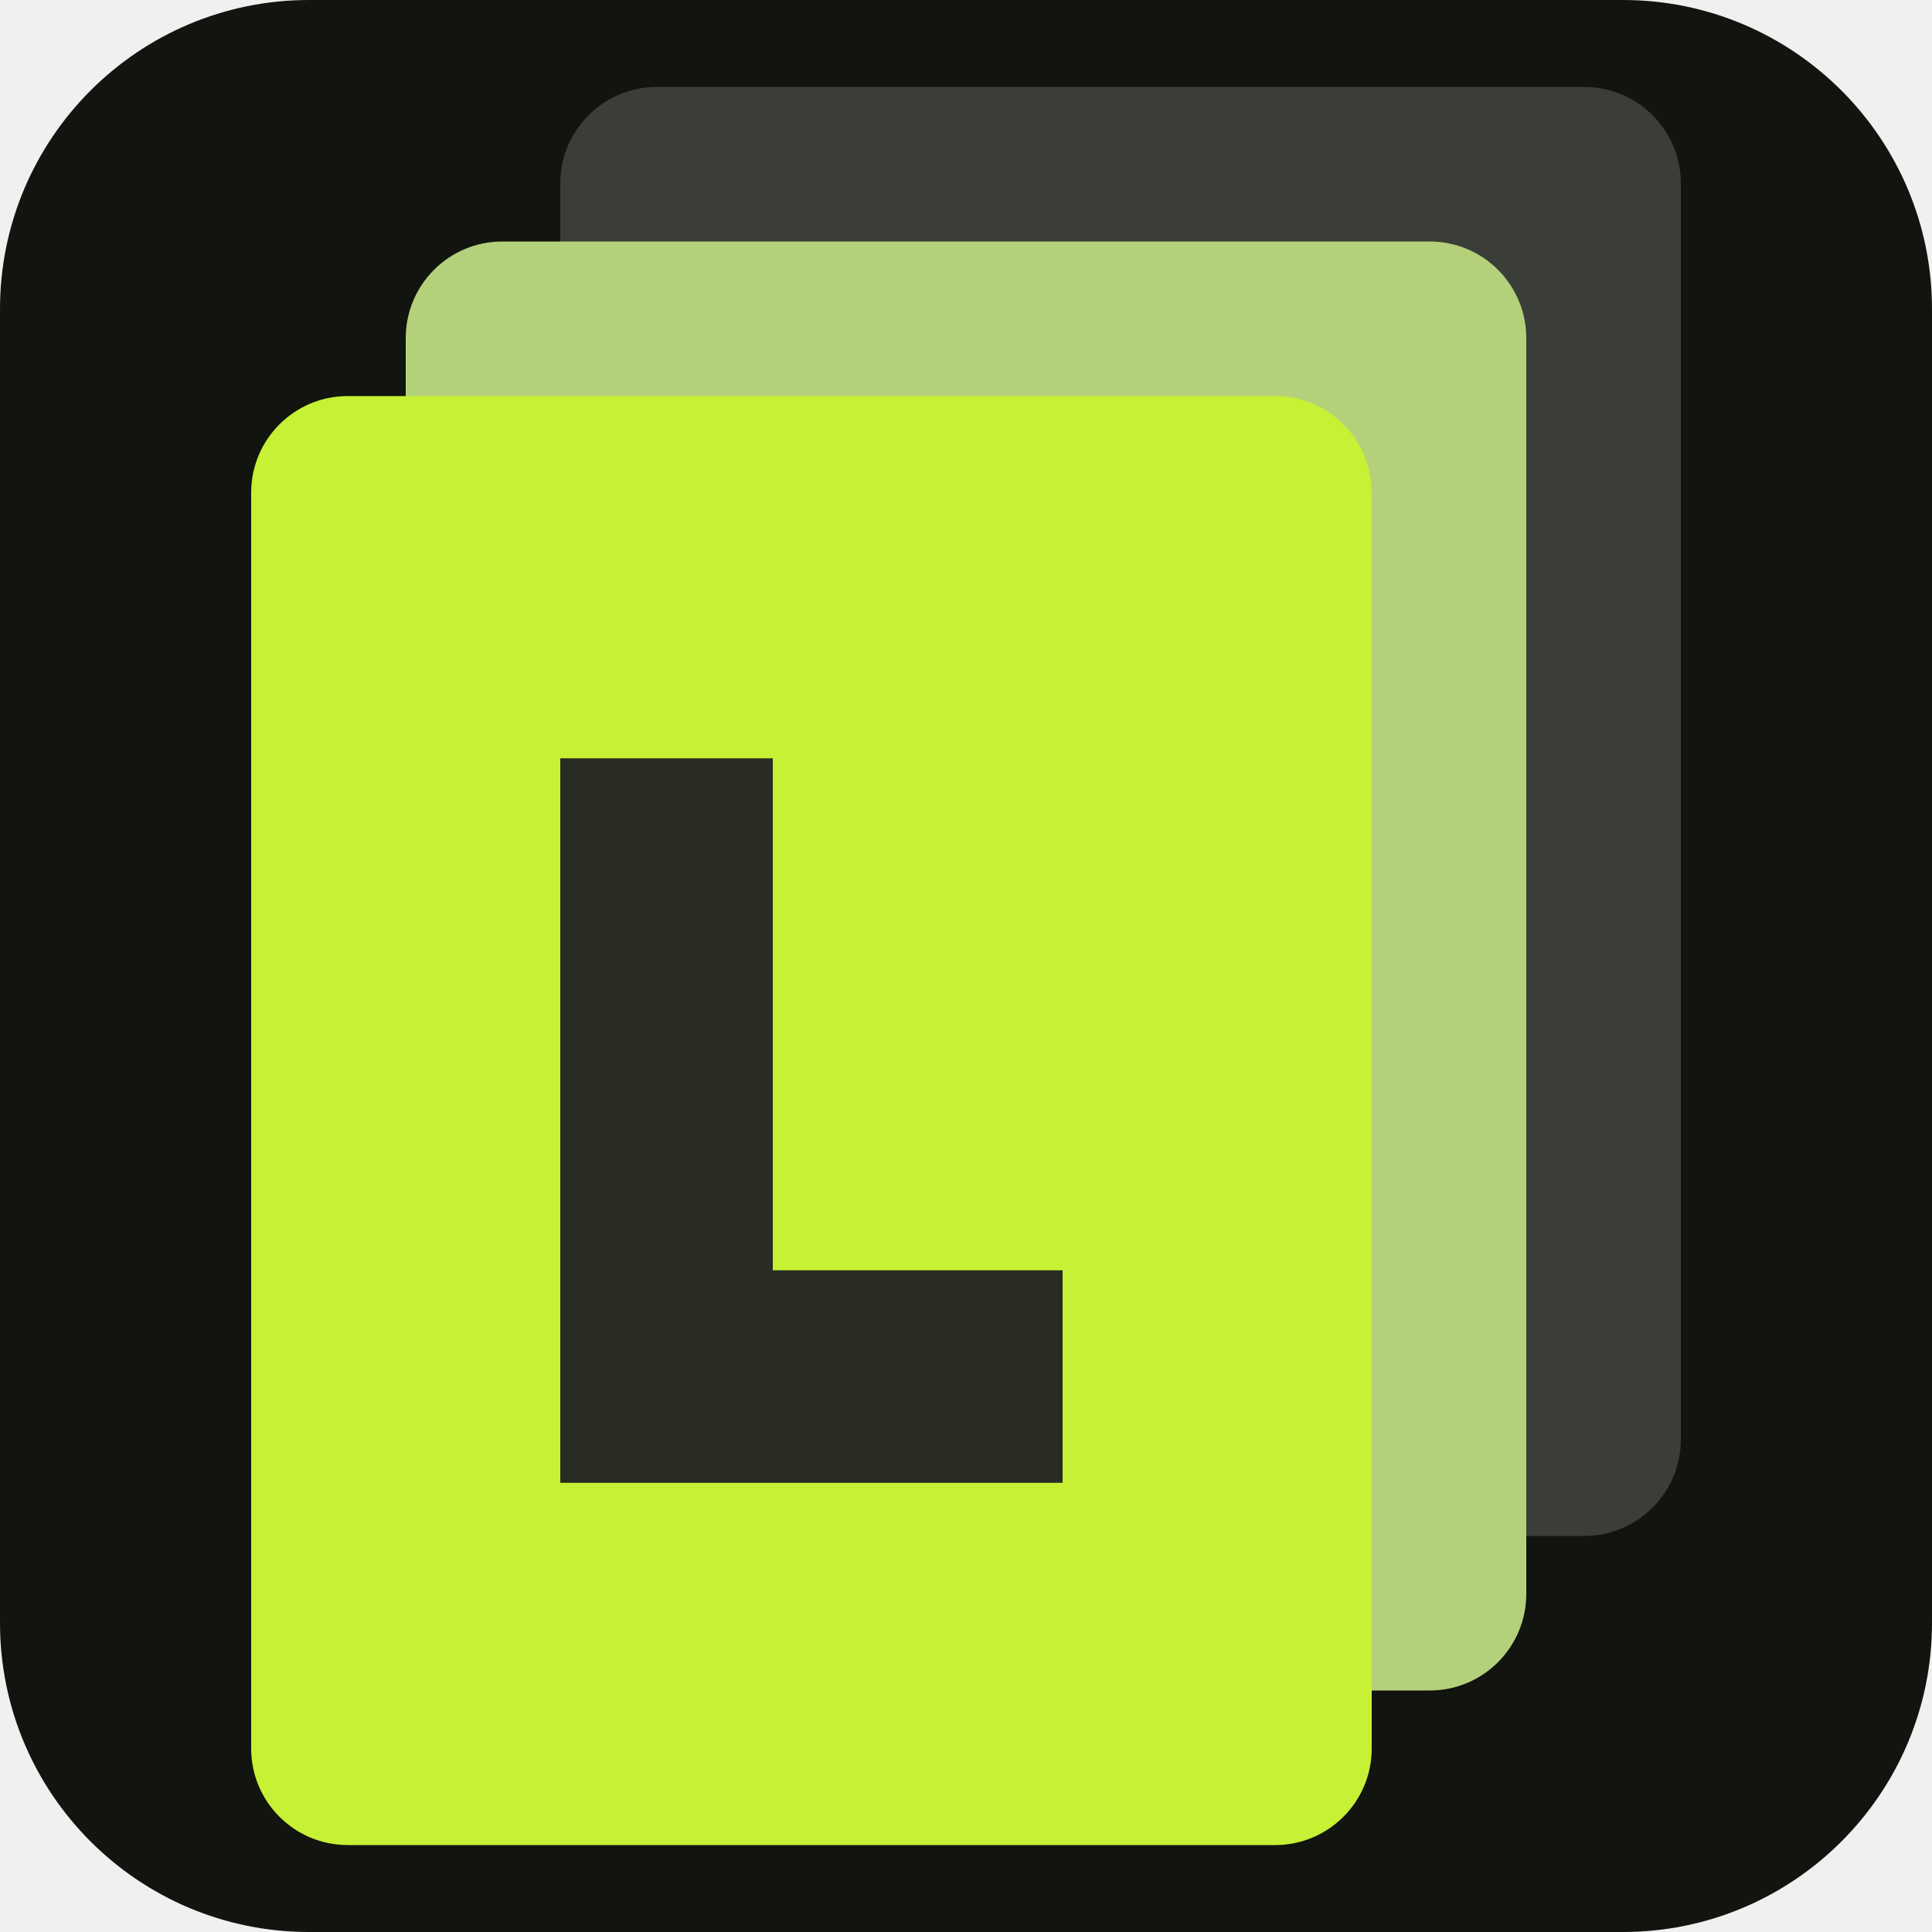
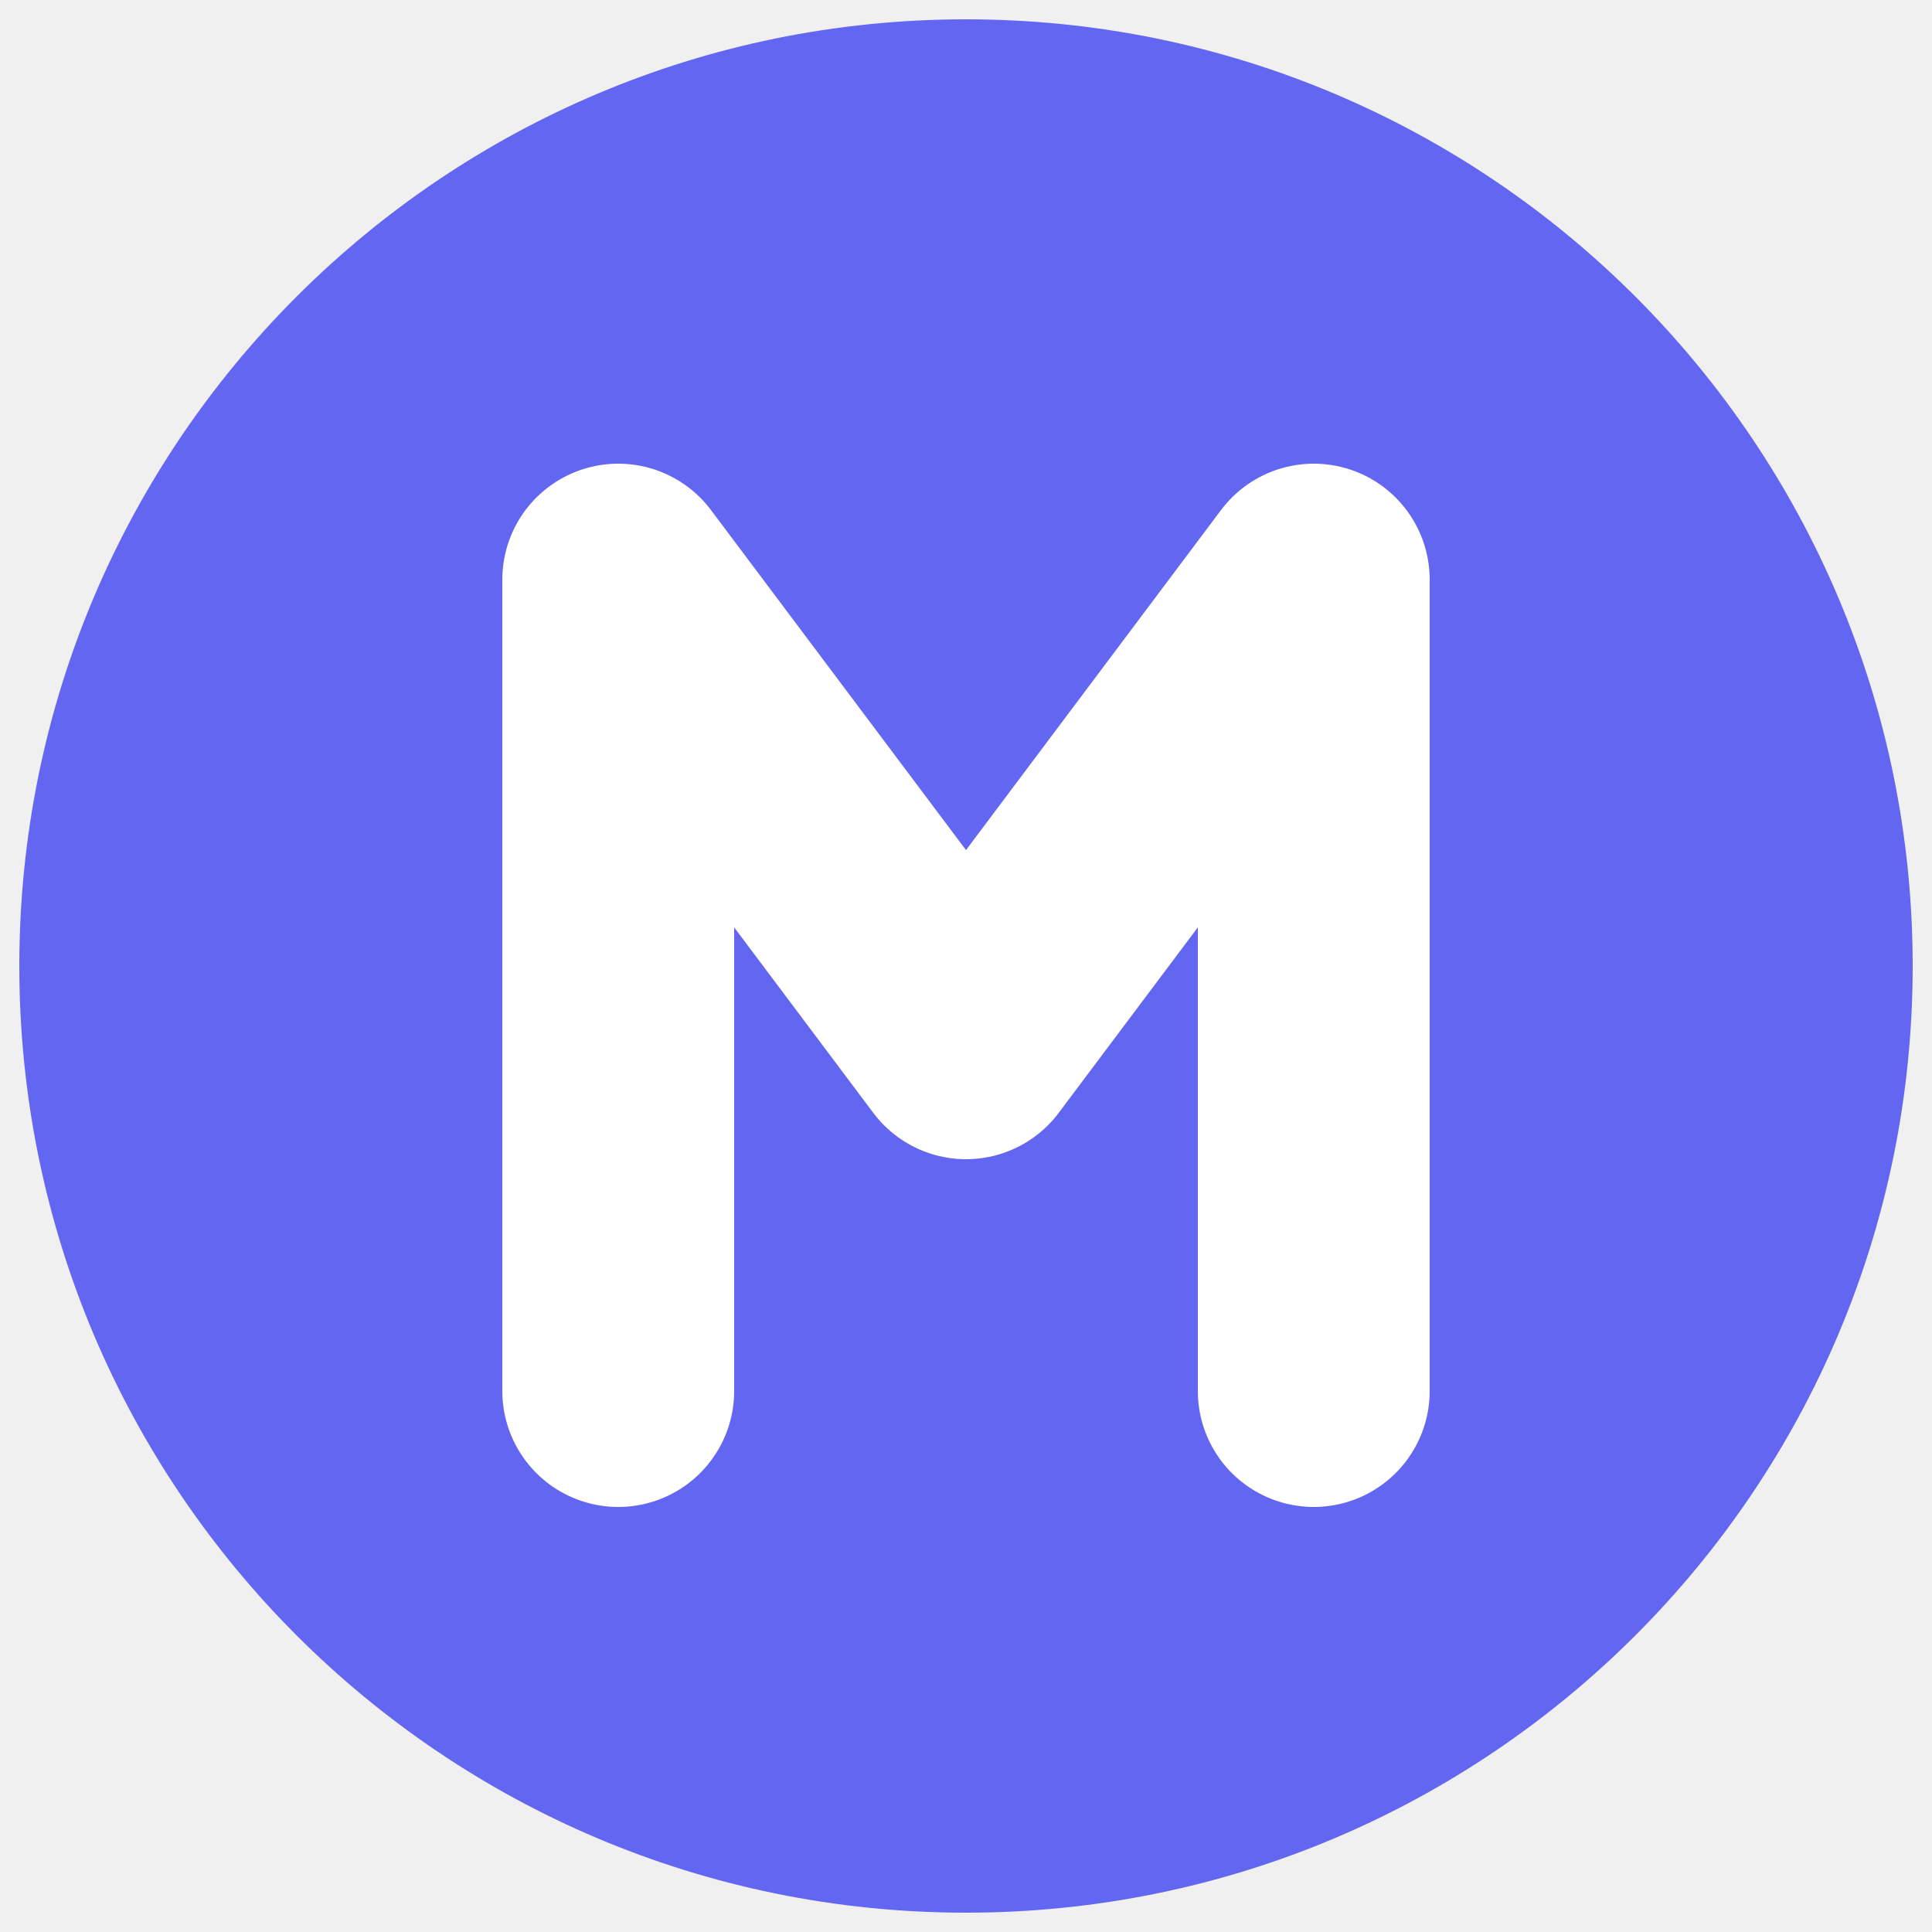
<svg xmlns="http://www.w3.org/2000/svg" viewBox="0 0 400 400" width="100%" height="100%">
-   <rect width="400" height="400" rx="64" fill="#12140F" />
-   <g transform="translate(52, 18)">
-     <rect x="64" y="0" width="232" height="300" rx="20" fill="#E3E3DA" opacity="0.2" />
-     <rect x="32" y="32" width="232" height="300" rx="20" fill="#B3D17A" />
-     <rect x="0" y="64" width="232" height="300" rx="20" fill="#C6F135" />
-     <path d="M 64 139 H 108 V 245 H 168 V 289 H 64 Z" fill="#282C22" />
-   </g>
+   <circle cx="200" cy="200" r="196" fill="#6366F1" />
+   <path d="M 128 288 V 120 L 200 216 L 272 120 V 288" fill="none" stroke="#FFFFFF" stroke-width="48" stroke-linecap="round" stroke-linejoin="round" />
</svg>
